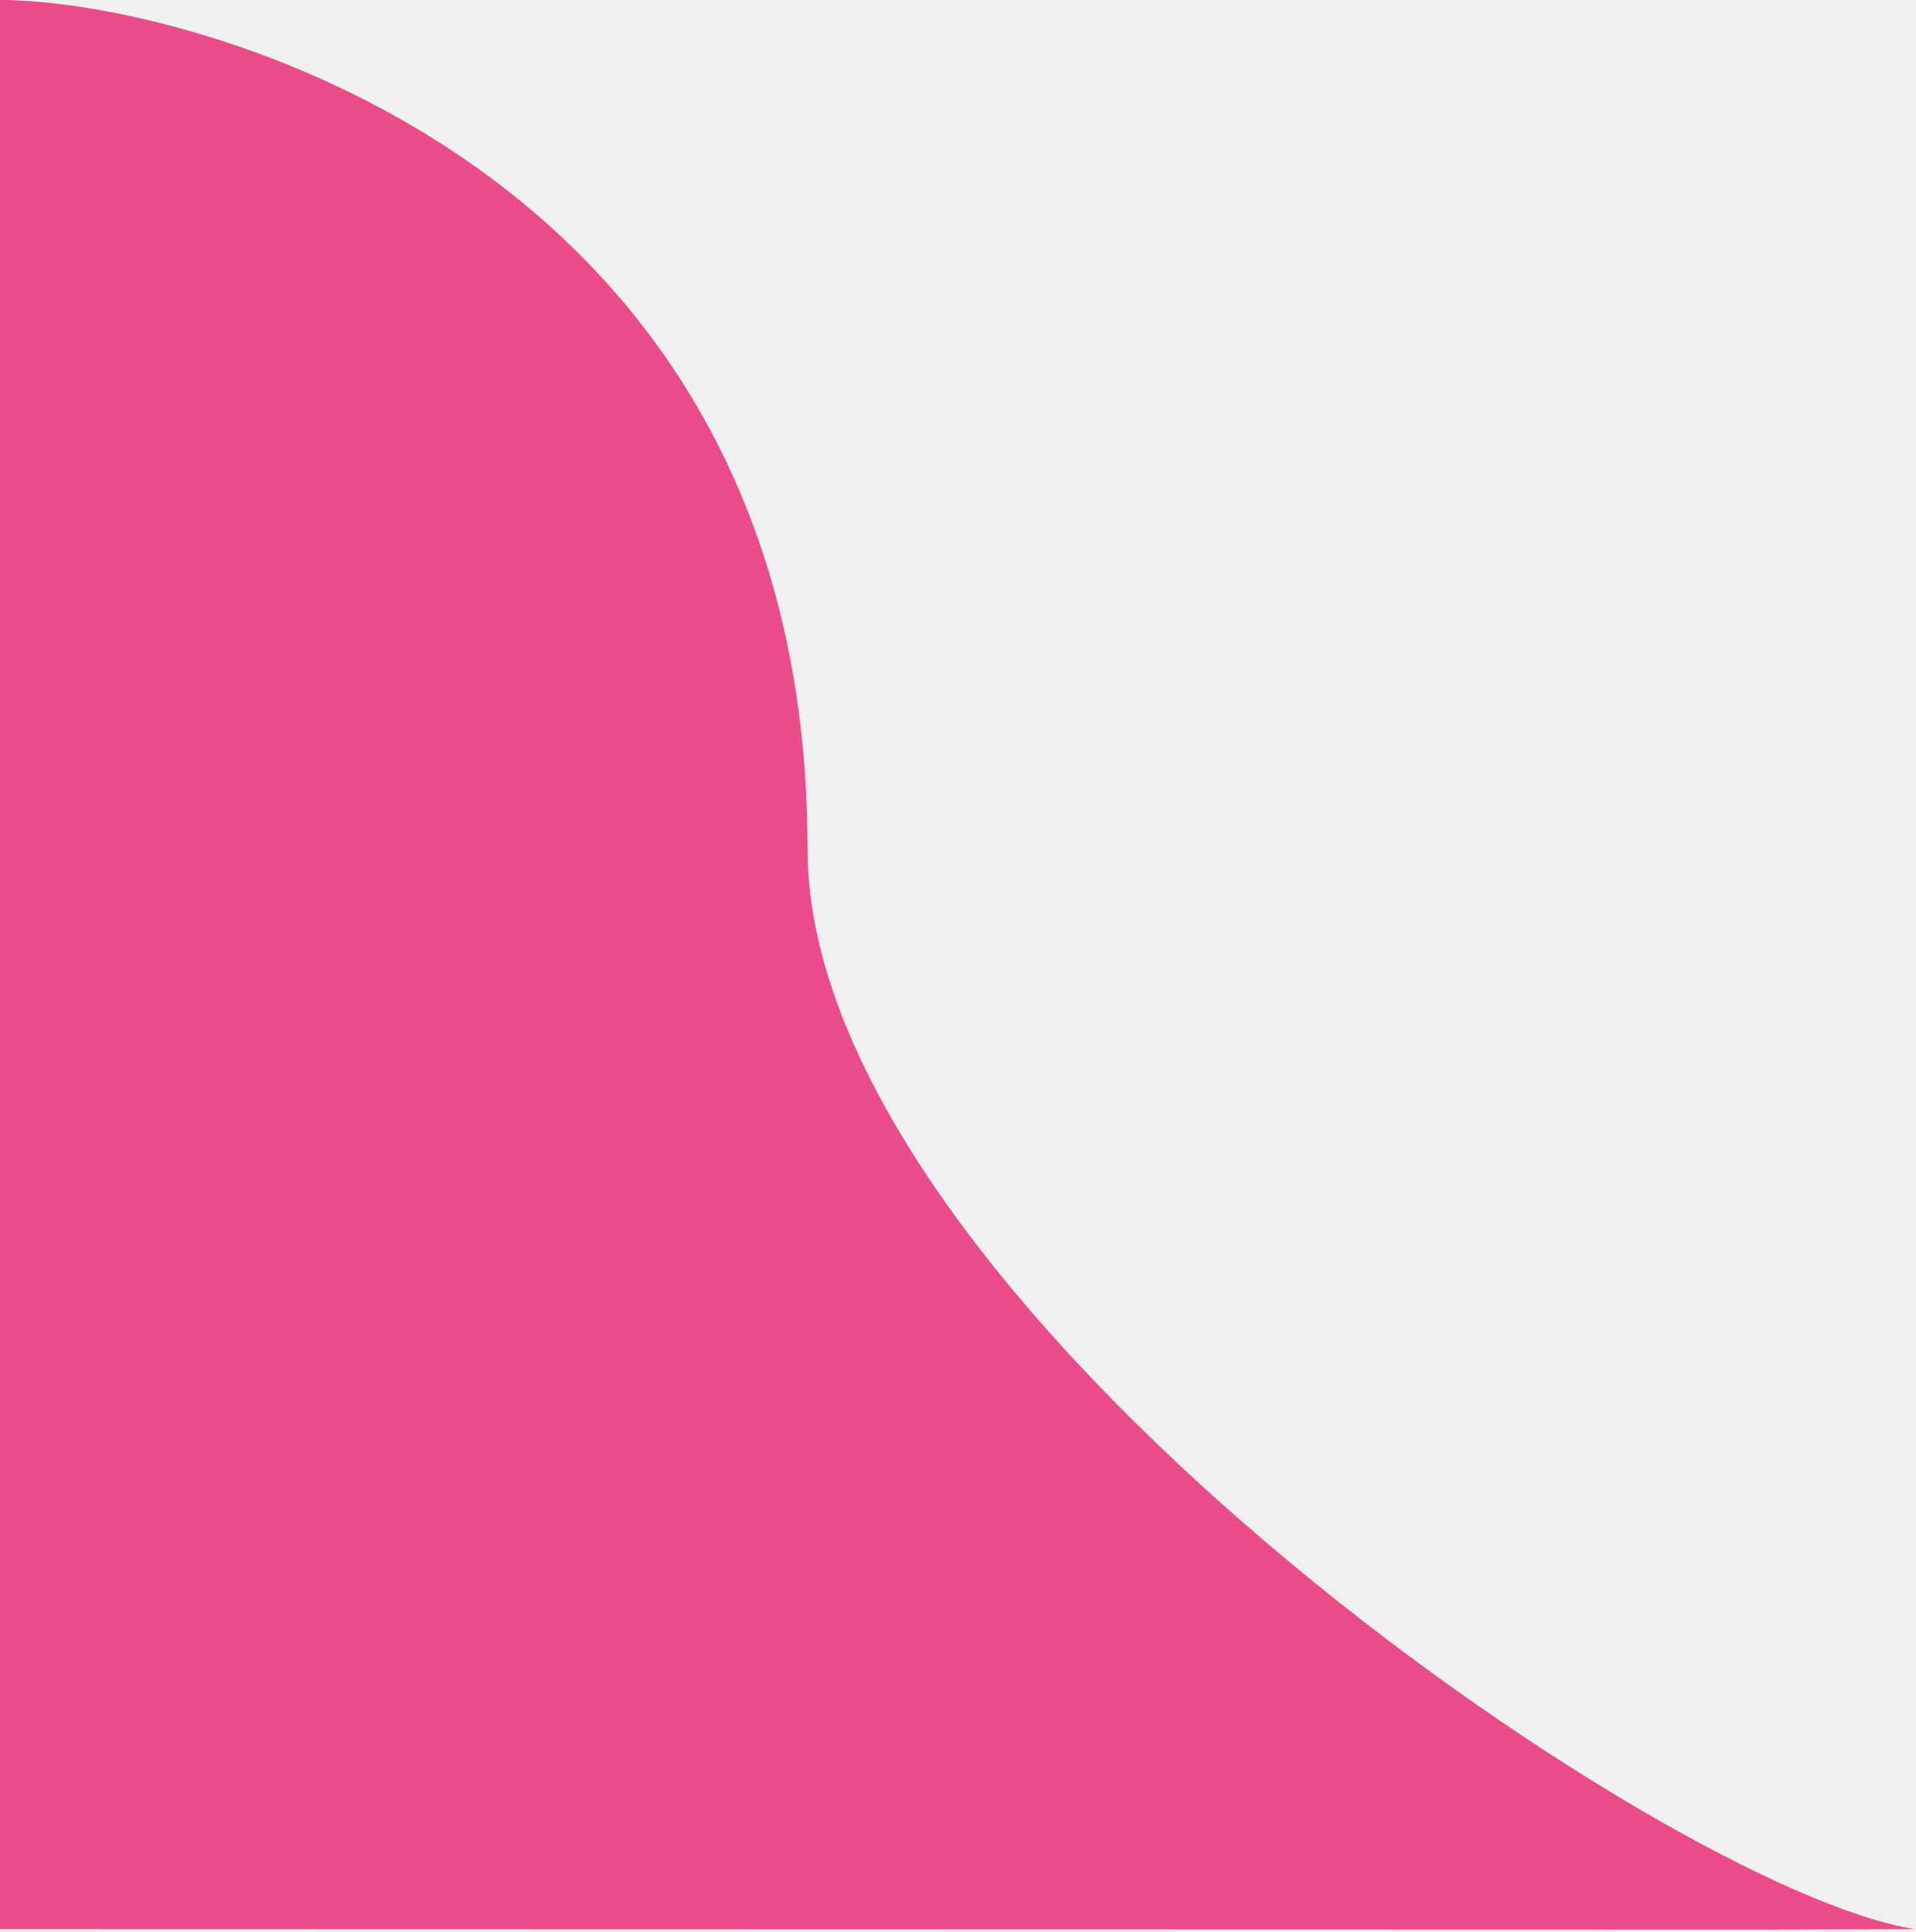
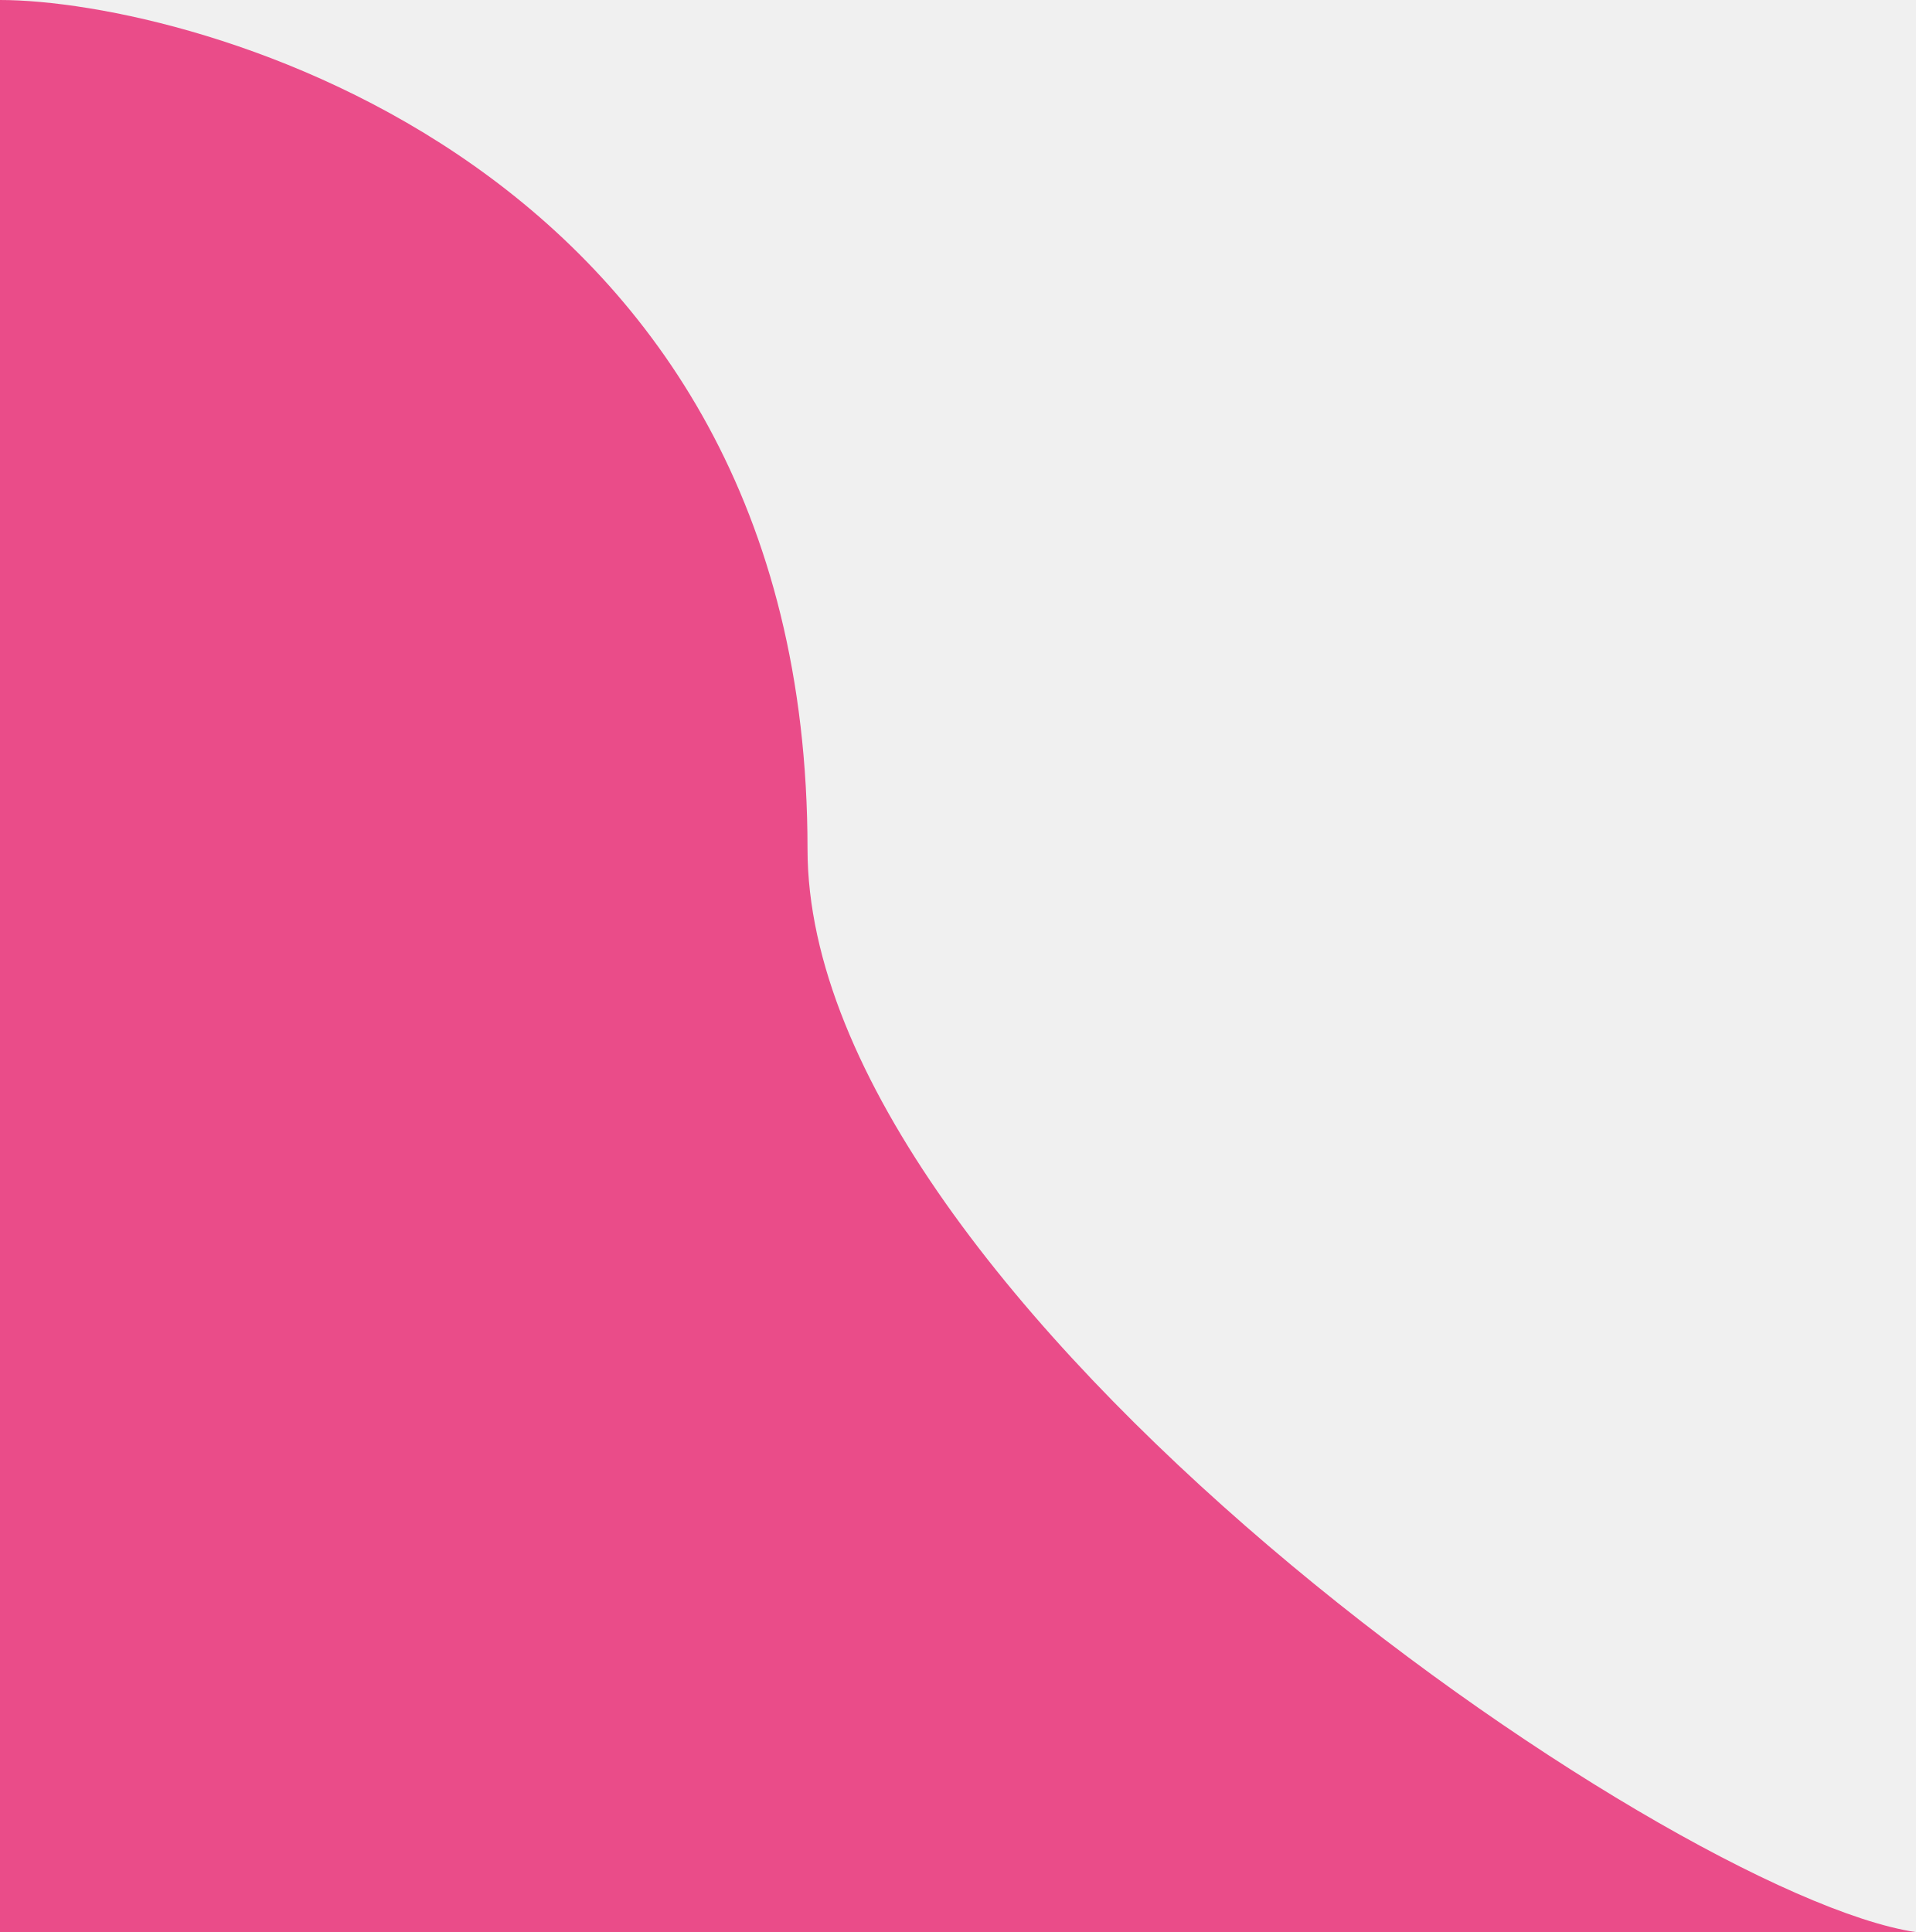
<svg xmlns="http://www.w3.org/2000/svg" width="676" height="682" viewBox="0 0 676 682" fill="none">
-   <path d="M285.023 299.718C285.023 56.516 66.723 5.5202e-05 1.48717e-06 6.10352e-05L0 681L623.191 681.15L676 681C588.247 667.721 285.023 458.916 285.023 299.718Z" fill="#EA4C89" />
+   <g clip-path="url(#clip0)">
+     <path d="M285.023 299.718C285.023 56.516 66.723 -5.8332e-06 0 0L2.94585e-09 682H623H676C588.247 668.721 285.023 458.916 285.023 299.718Z" fill="#EA4C89" />
+   </g>
+   <defs>
+     <clipPath id="clip0">
+       <rect width="676" height="682" fill="white" />
+     </clipPath>
+   </defs>
</svg>
